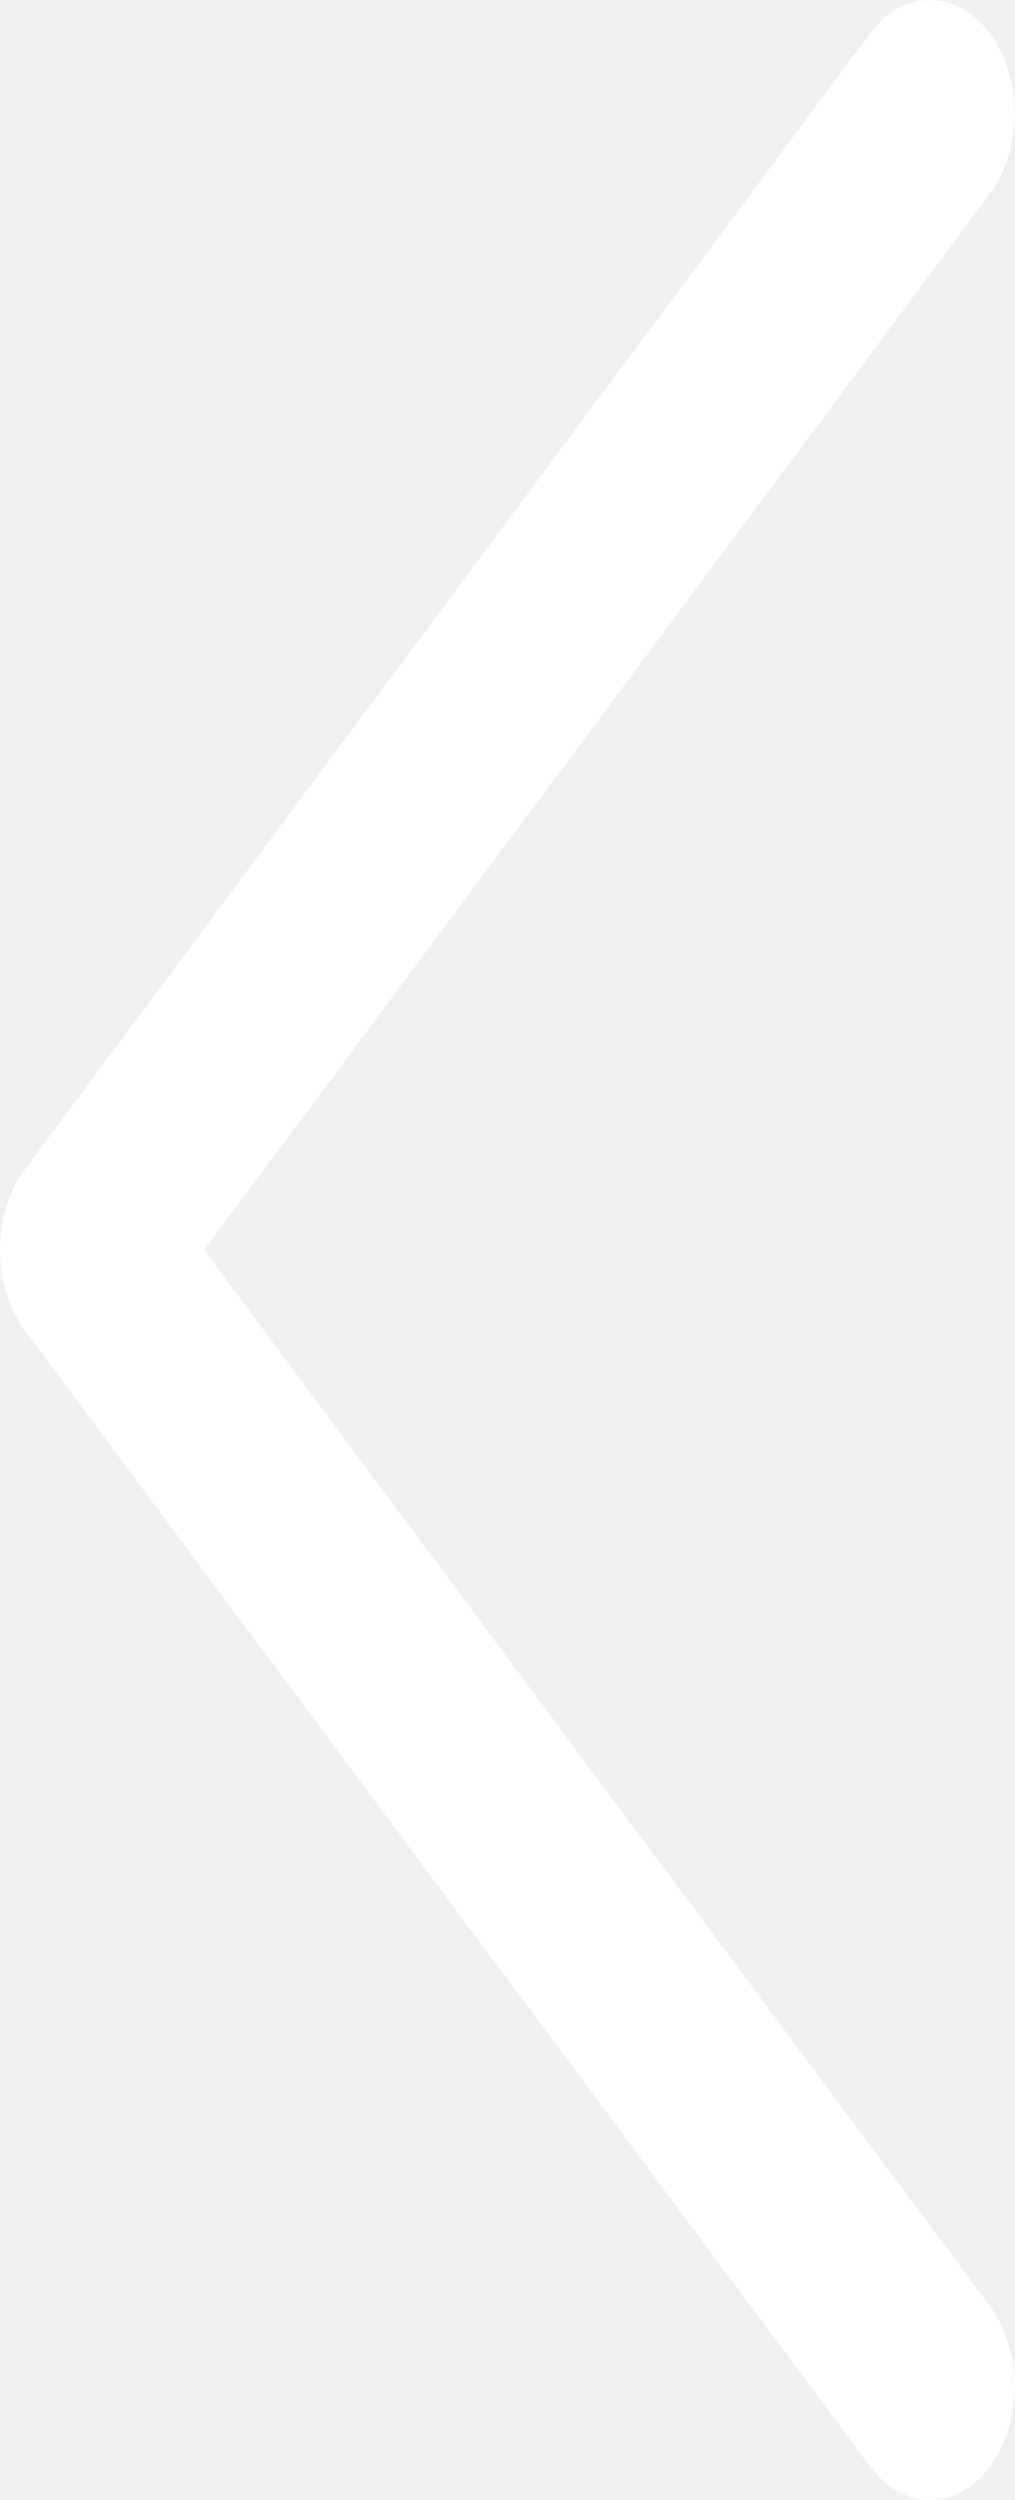
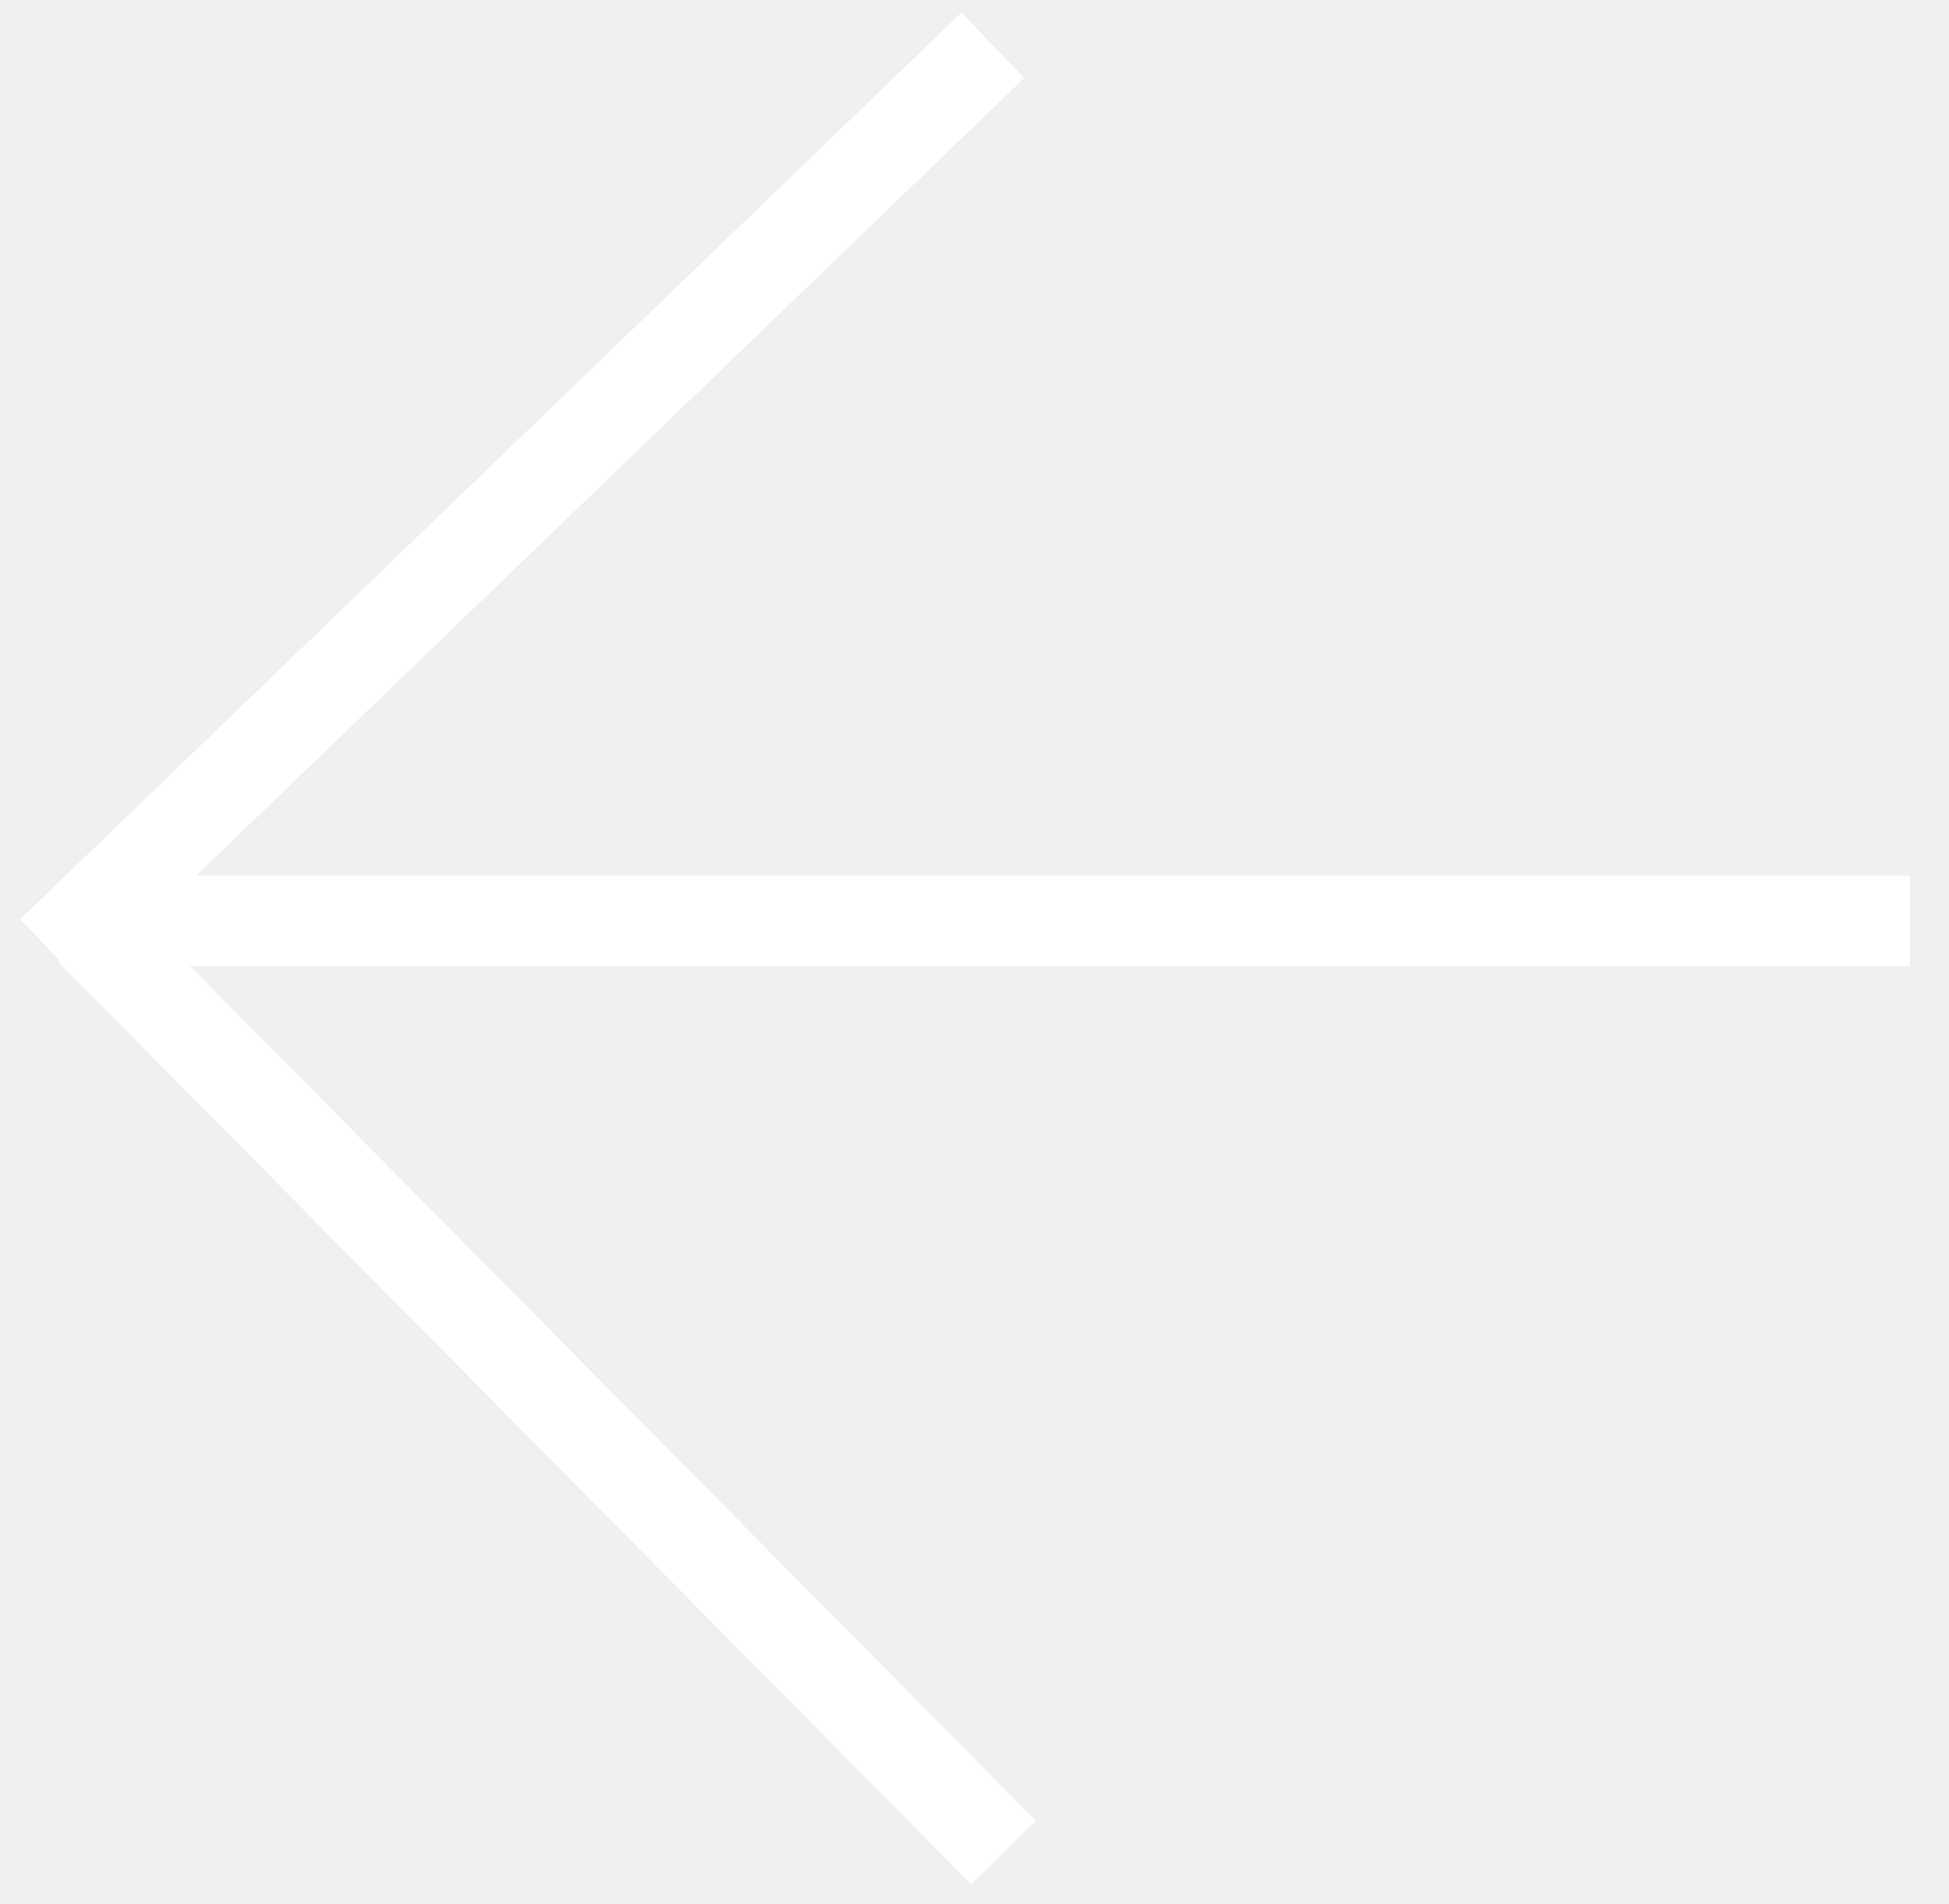
- <svg xmlns="http://www.w3.org/2000/svg" width="28" height="69" viewBox="0 0 28 69" fill="none">
-   <path d="M24.017 0.919L0.683 32.283C0.246 32.871 0 33.669 0 34.501C0 35.333 0.246 36.13 0.684 36.719L24.017 68.081C24.928 69.306 26.405 69.306 27.317 68.081C28.228 66.857 28.228 64.871 27.317 63.646L5.633 34.501L27.317 5.354C27.772 4.742 28 3.939 28 3.136C28 2.334 27.772 1.531 27.317 0.918C26.405 -0.306 24.928 -0.306 24.017 0.919Z" fill="white" />
+ <svg xmlns="http://www.w3.org/2000/svg" width="43" height="42" viewBox="0 0 43 42" fill="none">
+   <path d="M42.139 20.312H2.301" stroke="white" stroke-width="2" />
+   <path d="M21.904 1L1.139 21" stroke="white" stroke-width="2" />
+   <path d="M1.986 20.506L22.139 40.865" stroke="white" stroke-width="2" />
</svg>
